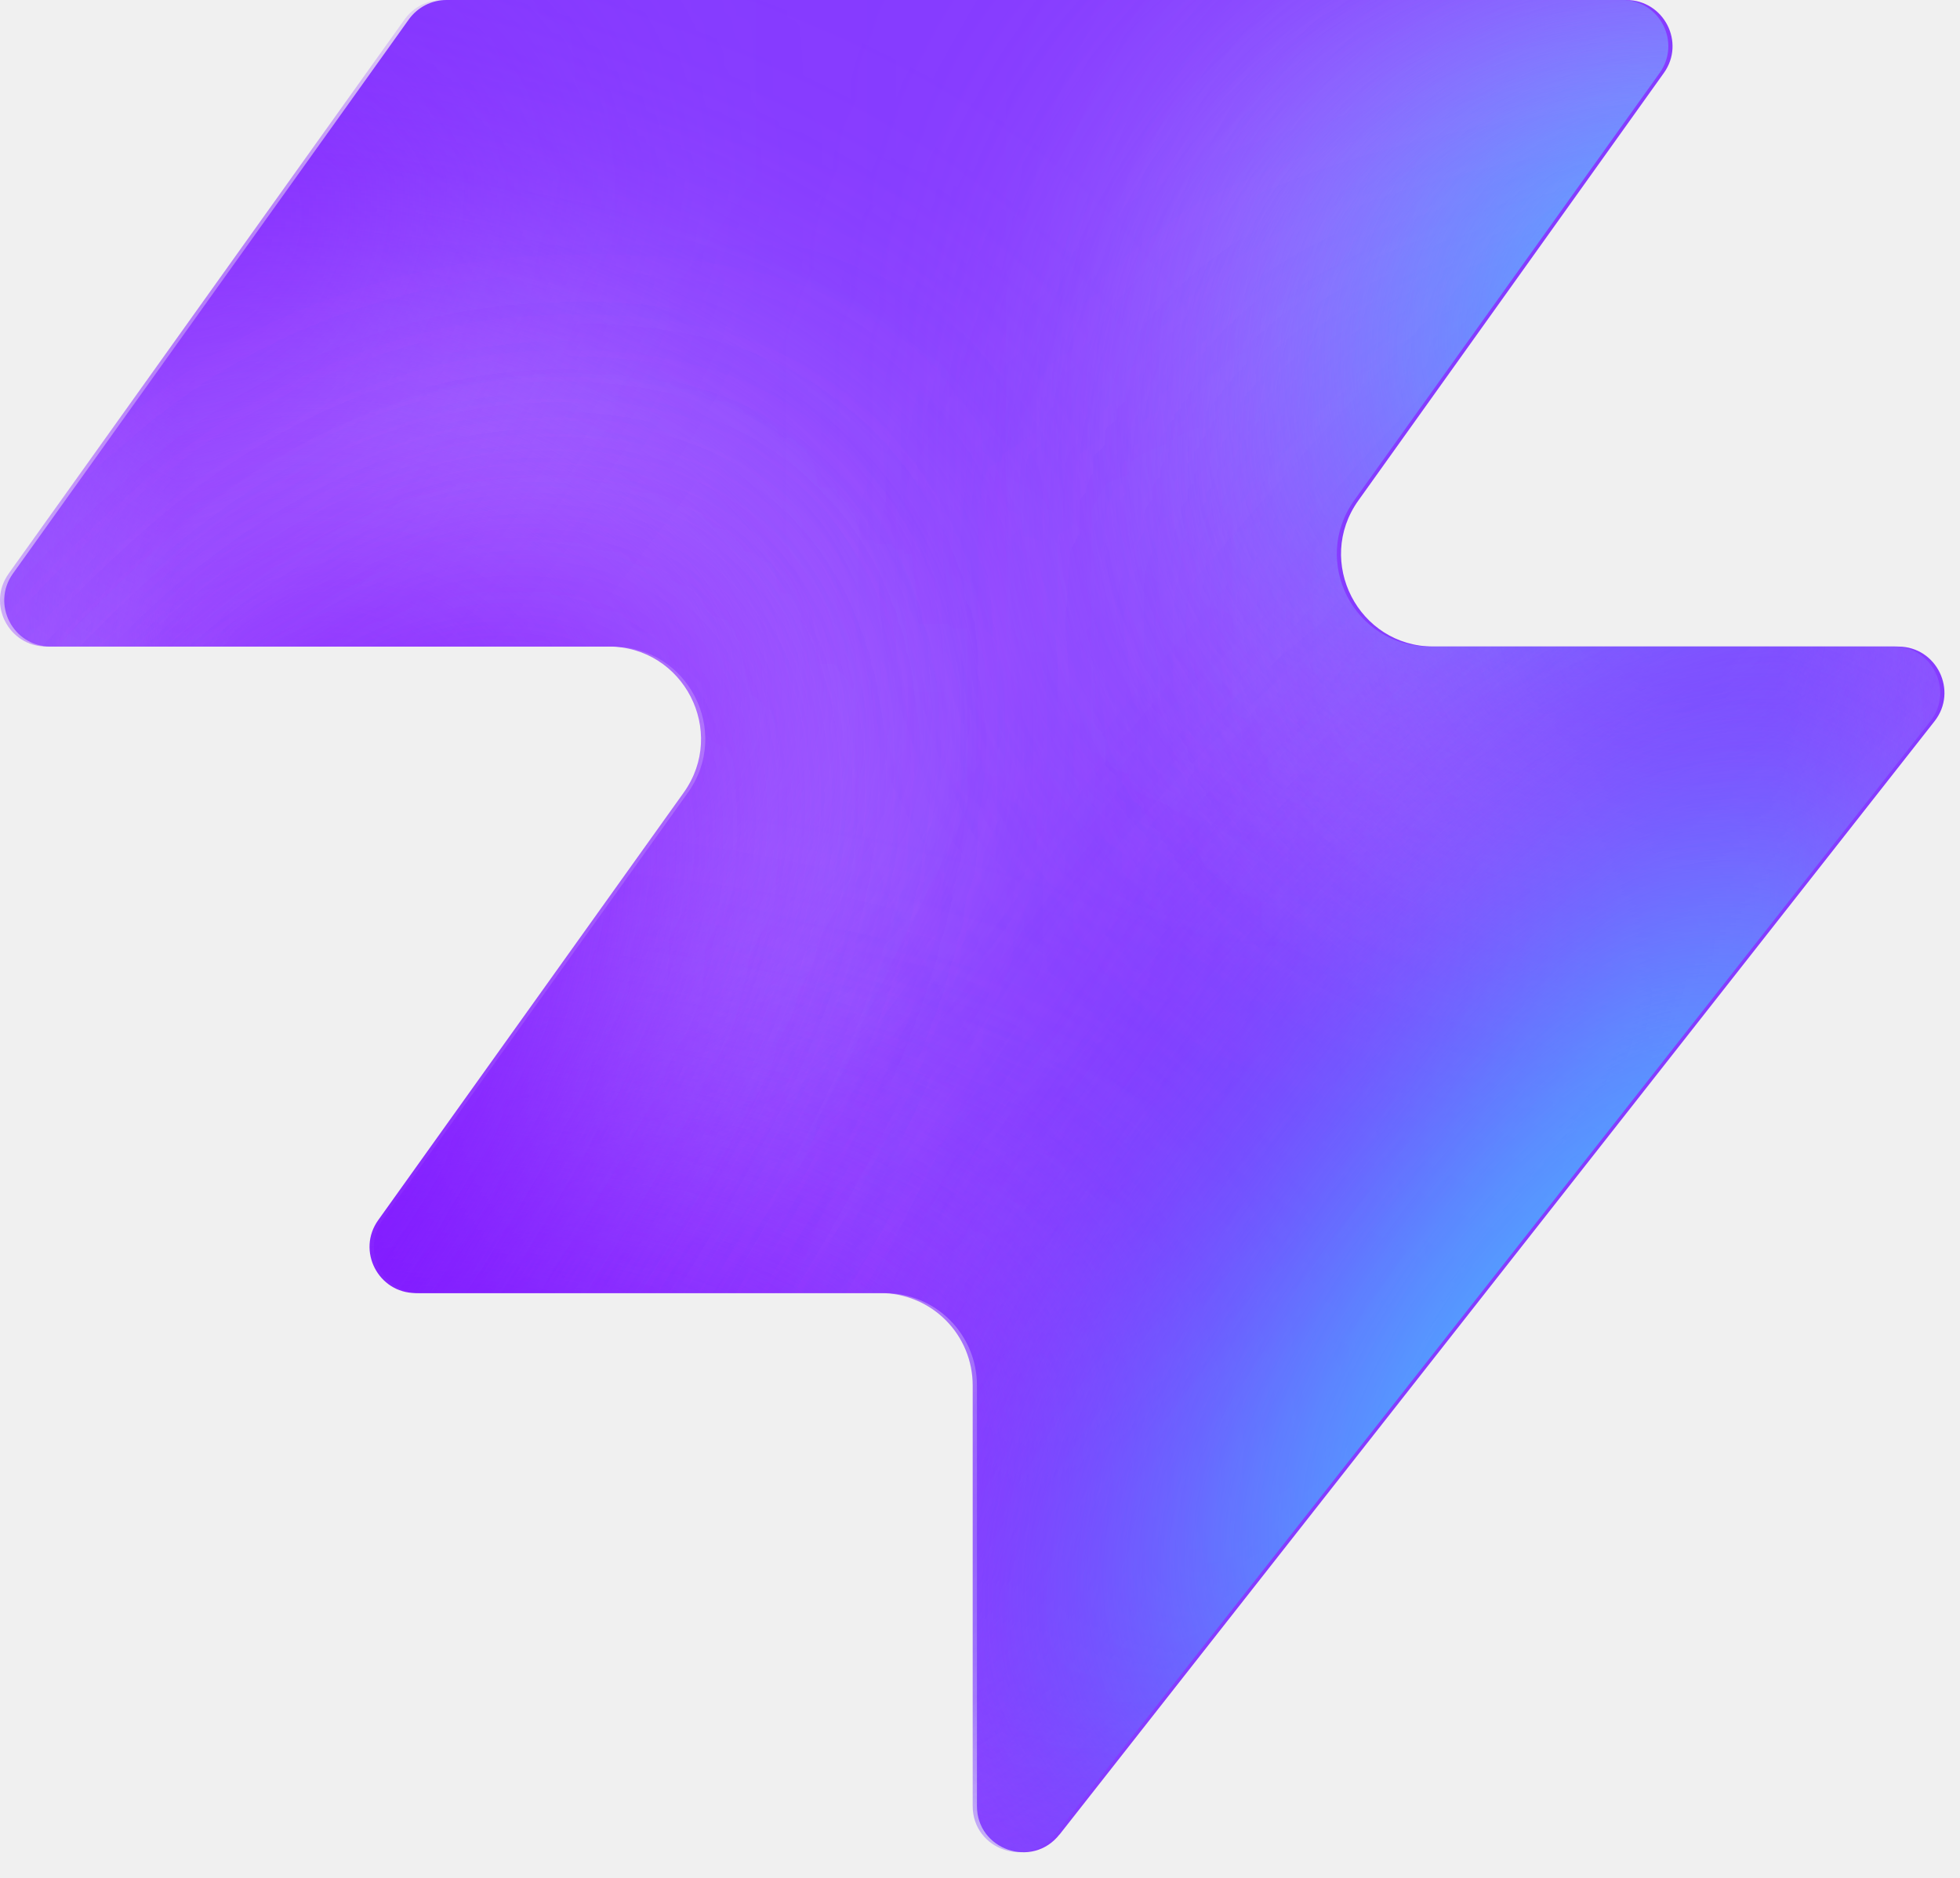
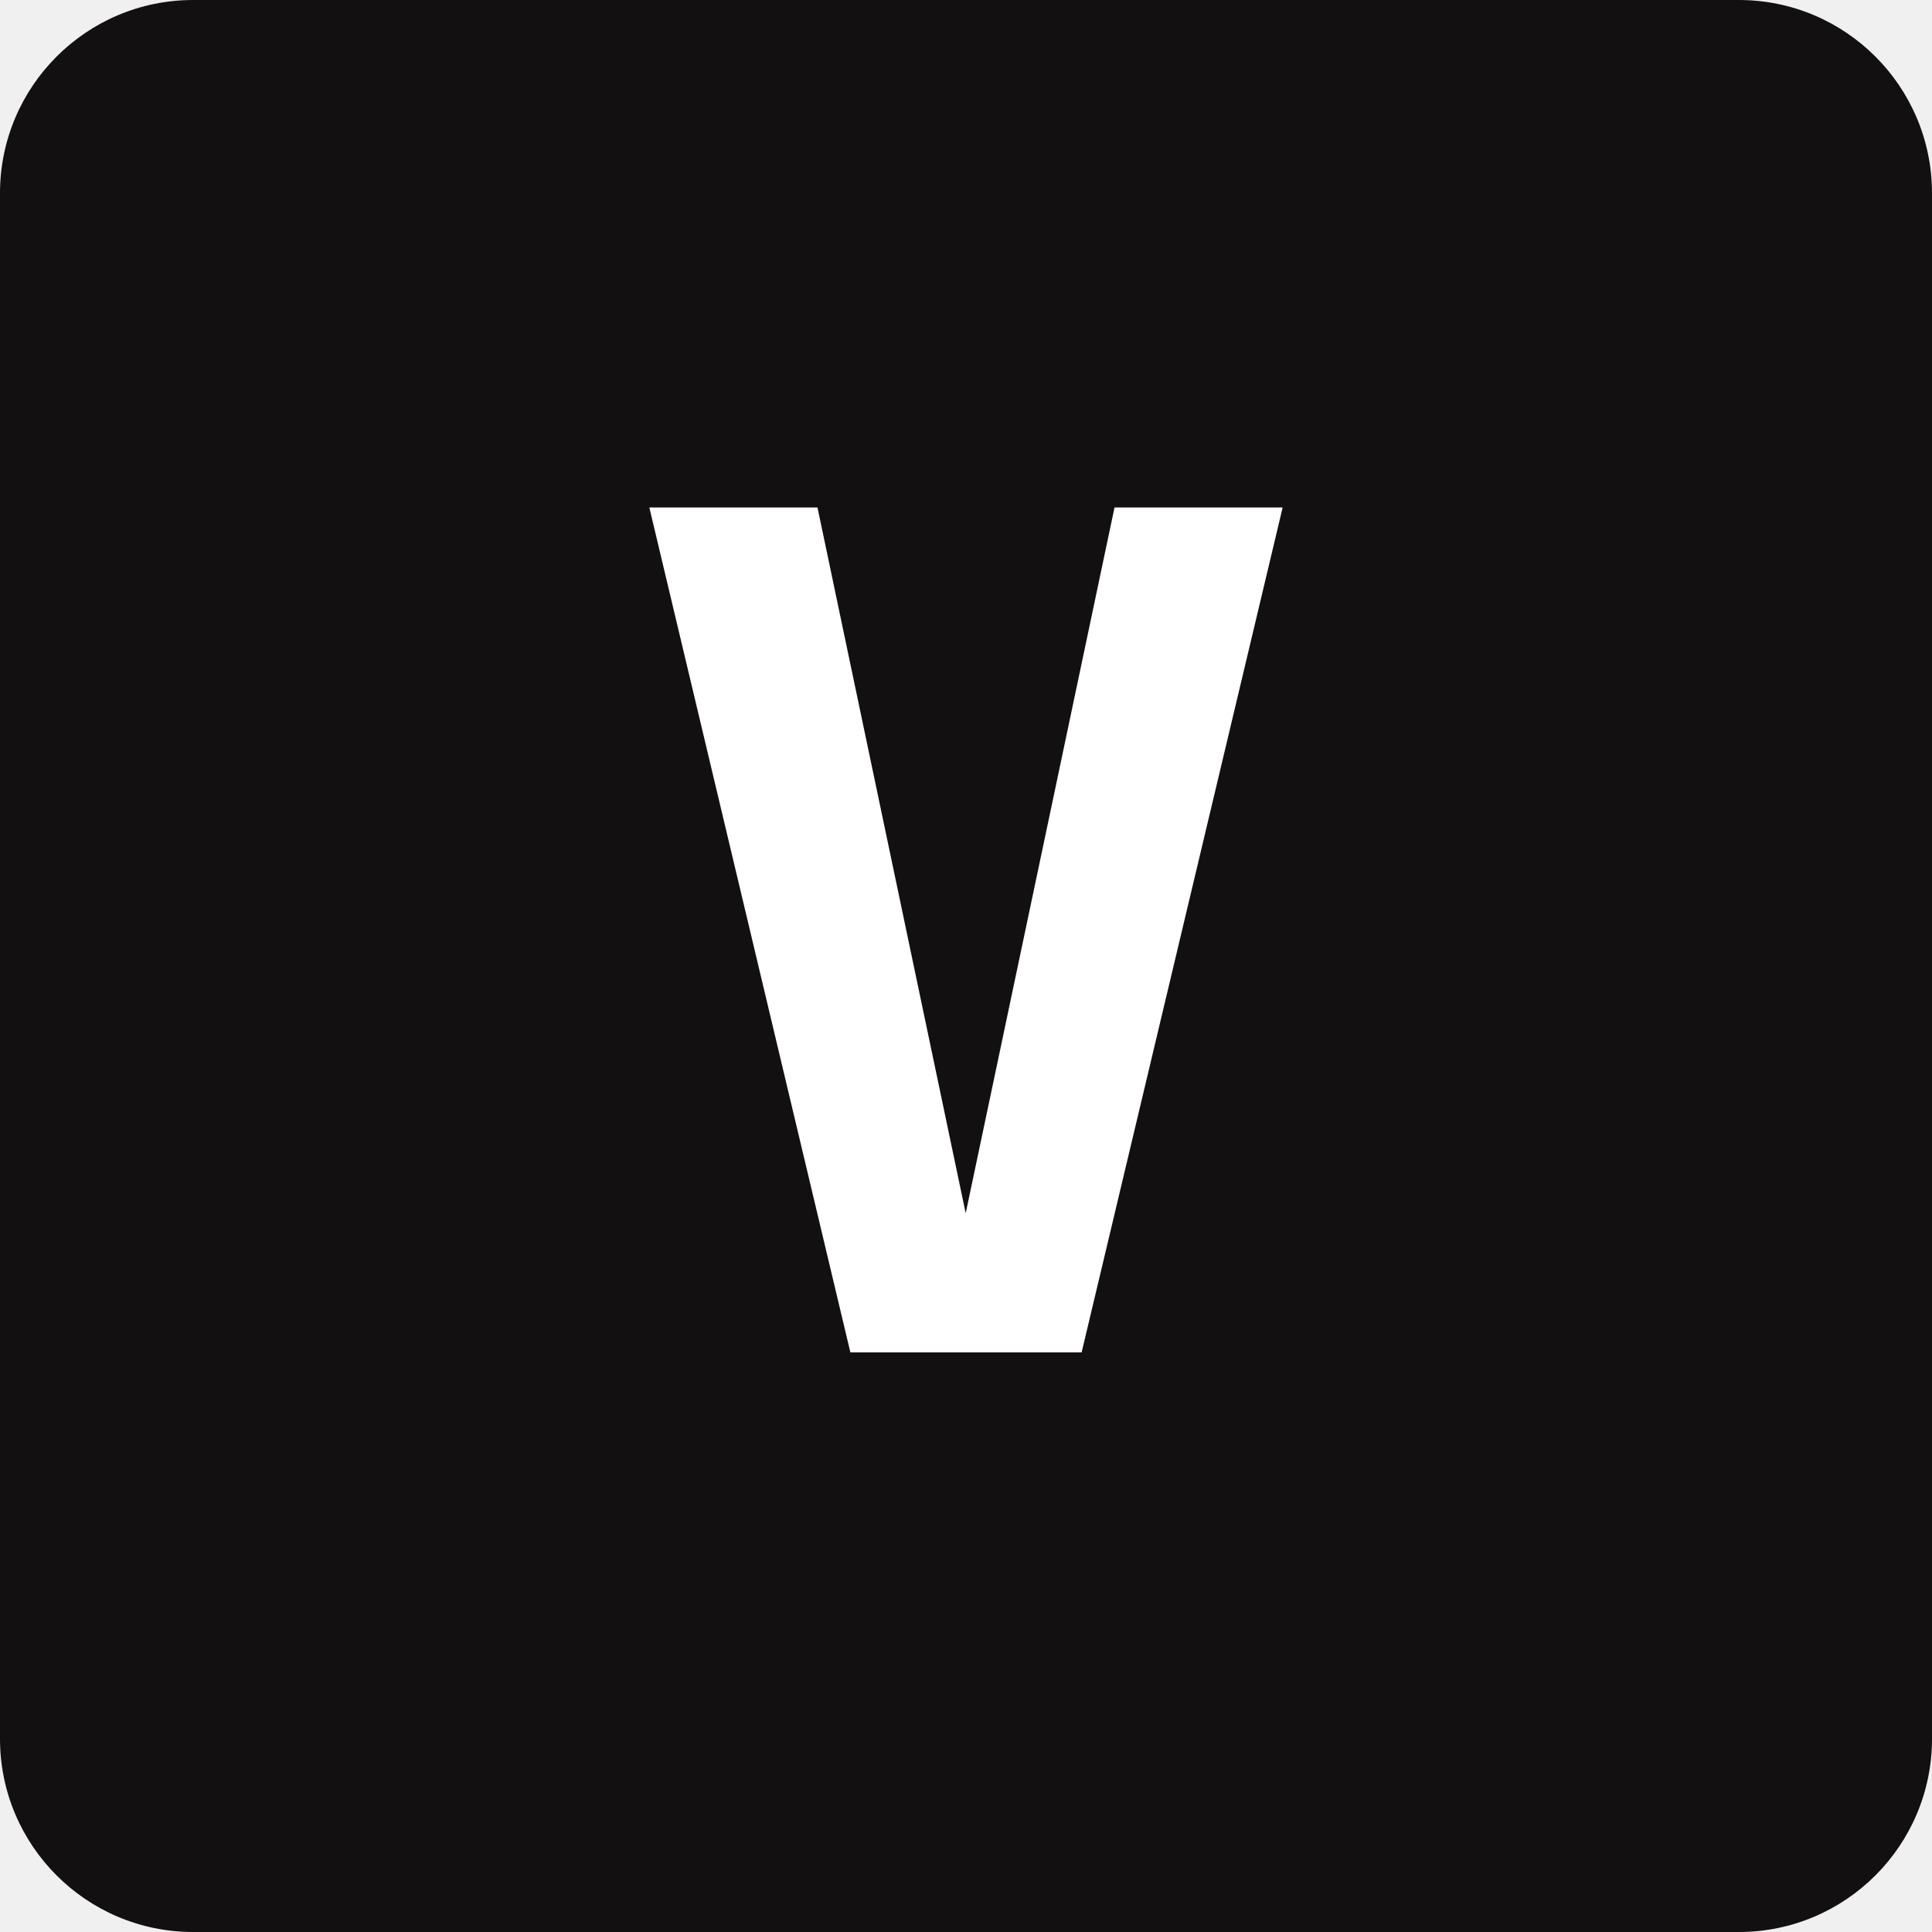
- <svg xmlns="http://www.w3.org/2000/svg" width="48" height="46" fill="none" viewBox="0 0 48 46">
-   <path fill="#863bff" d="M25.946 44.938c-.664.845-2.021.375-2.021-.698V33.937a2.26 2.26 0 0 0-2.262-2.262H10.287c-.92 0-1.456-1.04-.92-1.788l7.48-10.471c1.07-1.497 0-3.578-1.842-3.578H1.237c-.92 0-1.456-1.04-.92-1.788L10.013.474c.214-.297.556-.474.92-.474h28.894c.92 0 1.456 1.04.92 1.788l-7.48 10.471c-1.07 1.498 0 3.579 1.842 3.579h11.377c.943 0 1.473 1.088.89 1.83L25.947 44.94z" style="fill:#863bff;fill:color(display-p3 .525 .23 1);fill-opacity:1" />
-   <mask id="a" width="48" height="46" x="0" y="0" maskUnits="userSpaceOnUse" style="mask-type:alpha">
-     <path fill="#000" d="M25.842 44.938c-.664.844-2.021.375-2.021-.698V33.937a2.26 2.26 0 0 0-2.262-2.262H10.183c-.92 0-1.456-1.04-.92-1.788l7.48-10.471c1.07-1.498 0-3.579-1.842-3.579H1.133c-.92 0-1.456-1.04-.92-1.787L9.91.473c.214-.297.556-.474.92-.474h28.894c.92 0 1.456 1.04.92 1.788l-7.48 10.471c-1.07 1.498 0 3.578 1.842 3.578h11.377c.943 0 1.473 1.088.89 1.832L25.843 44.94z" style="fill:#000;fill-opacity:1" />
-   </mask>
-   <g mask="url(#a)">
-     <g filter="url(#b)">
-       <ellipse cx="5.508" cy="14.704" fill="#ede6ff" rx="5.508" ry="14.704" style="fill:#ede6ff;fill:color(display-p3 .927 .903 1);fill-opacity:1" transform="matrix(.00324 1 1 -.00324 -4.47 31.516)" />
-     </g>
-     <g filter="url(#c)">
-       <ellipse cx="10.399" cy="29.851" fill="#ede6ff" rx="10.399" ry="29.851" style="fill:#ede6ff;fill:color(display-p3 .927 .903 1);fill-opacity:1" transform="matrix(.00324 1 1 -.00324 -39.328 7.883)" />
-     </g>
-     <g filter="url(#d)">
-       <ellipse cx="5.508" cy="30.487" fill="#7e14ff" rx="5.508" ry="30.487" style="fill:#7e14ff;fill:color(display-p3 .492 .077 1);fill-opacity:1" transform="rotate(89.814 -25.913 -14.639)scale(1 -1)" />
-     </g>
-     <g filter="url(#e)">
-       <ellipse cx="5.508" cy="30.599" fill="#7e14ff" rx="5.508" ry="30.599" style="fill:#7e14ff;fill:color(display-p3 .492 .077 1);fill-opacity:1" transform="rotate(89.814 -32.644 -3.334)scale(1 -1)" />
-     </g>
-     <g filter="url(#f)">
-       <ellipse cx="5.508" cy="30.599" fill="#7e14ff" rx="5.508" ry="30.599" style="fill:#7e14ff;fill:color(display-p3 .492 .077 1);fill-opacity:1" transform="matrix(.00324 1 1 -.00324 -34.34 30.47)" />
-     </g>
-     <g filter="url(#g)">
-       <ellipse cx="14.072" cy="22.078" fill="#ede6ff" rx="14.072" ry="22.078" style="fill:#ede6ff;fill:color(display-p3 .927 .903 1);fill-opacity:1" transform="rotate(93.35 24.506 48.493)scale(-1 1)" />
-     </g>
-     <g filter="url(#h)">
-       <ellipse cx="3.47" cy="21.501" fill="#7e14ff" rx="3.47" ry="21.501" style="fill:#7e14ff;fill:color(display-p3 .492 .077 1);fill-opacity:1" transform="rotate(89.009 28.708 47.59)scale(-1 1)" />
-     </g>
-     <g filter="url(#i)">
-       <ellipse cx="3.47" cy="21.501" fill="#7e14ff" rx="3.47" ry="21.501" style="fill:#7e14ff;fill:color(display-p3 .492 .077 1);fill-opacity:1" transform="rotate(89.009 28.708 47.59)scale(-1 1)" />
-     </g>
-     <g filter="url(#j)">
-       <ellipse cx=".387" cy="8.972" fill="#7e14ff" rx="4.407" ry="29.108" style="fill:#7e14ff;fill:color(display-p3 .492 .077 1);fill-opacity:1" transform="rotate(39.51 .387 8.972)" />
-     </g>
-     <g filter="url(#k)">
-       <ellipse cx="47.523" cy="-6.092" fill="#7e14ff" rx="4.407" ry="29.108" style="fill:#7e14ff;fill:color(display-p3 .492 .077 1);fill-opacity:1" transform="rotate(37.892 47.523 -6.092)" />
-     </g>
-     <g filter="url(#l)">
-       <ellipse cx="41.412" cy="6.333" fill="#47bfff" rx="5.971" ry="9.665" style="fill:#47bfff;fill:color(display-p3 .28 .748 1);fill-opacity:1" transform="rotate(37.892 41.412 6.333)" />
-     </g>
-     <g filter="url(#m)">
-       <ellipse cx="-1.879" cy="38.332" fill="#7e14ff" rx="4.407" ry="29.108" style="fill:#7e14ff;fill:color(display-p3 .492 .077 1);fill-opacity:1" transform="rotate(37.892 -1.88 38.332)" />
-     </g>
-     <g filter="url(#n)">
-       <ellipse cx="-1.879" cy="38.332" fill="#7e14ff" rx="4.407" ry="29.108" style="fill:#7e14ff;fill:color(display-p3 .492 .077 1);fill-opacity:1" transform="rotate(37.892 -1.88 38.332)" />
-     </g>
-     <g filter="url(#o)">
-       <ellipse cx="35.651" cy="29.907" fill="#7e14ff" rx="4.407" ry="29.108" style="fill:#7e14ff;fill:color(display-p3 .492 .077 1);fill-opacity:1" transform="rotate(37.892 35.651 29.907)" />
-     </g>
-     <g filter="url(#p)">
-       <ellipse cx="38.418" cy="32.4" fill="#47bfff" rx="5.971" ry="15.297" style="fill:#47bfff;fill:color(display-p3 .28 .748 1);fill-opacity:1" transform="rotate(37.892 38.418 32.4)" />
-     </g>
-   </g>
-   <defs>
-     <filter id="b" width="60.045" height="41.654" x="-19.77" y="16.149" color-interpolation-filters="sRGB" filterUnits="userSpaceOnUse">
-       <feFlood flood-opacity="0" result="BackgroundImageFix" />
-       <feBlend in="SourceGraphic" in2="BackgroundImageFix" result="shape" />
-       <feGaussianBlur result="effect1_foregroundBlur_2002_17158" stdDeviation="7.659" />
-     </filter>
-     <filter id="c" width="90.34" height="51.437" x="-54.613" y="-7.533" color-interpolation-filters="sRGB" filterUnits="userSpaceOnUse">
-       <feFlood flood-opacity="0" result="BackgroundImageFix" />
-       <feBlend in="SourceGraphic" in2="BackgroundImageFix" result="shape" />
-       <feGaussianBlur result="effect1_foregroundBlur_2002_17158" stdDeviation="7.659" />
-     </filter>
-     <filter id="d" width="79.355" height="29.4" x="-49.64" y="2.03" color-interpolation-filters="sRGB" filterUnits="userSpaceOnUse">
-       <feFlood flood-opacity="0" result="BackgroundImageFix" />
-       <feBlend in="SourceGraphic" in2="BackgroundImageFix" result="shape" />
-       <feGaussianBlur result="effect1_foregroundBlur_2002_17158" stdDeviation="4.596" />
-     </filter>
-     <filter id="e" width="79.579" height="29.4" x="-45.045" y="20.029" color-interpolation-filters="sRGB" filterUnits="userSpaceOnUse">
-       <feFlood flood-opacity="0" result="BackgroundImageFix" />
-       <feBlend in="SourceGraphic" in2="BackgroundImageFix" result="shape" />
-       <feGaussianBlur result="effect1_foregroundBlur_2002_17158" stdDeviation="4.596" />
-     </filter>
-     <filter id="f" width="79.579" height="29.4" x="-43.513" y="21.178" color-interpolation-filters="sRGB" filterUnits="userSpaceOnUse">
-       <feFlood flood-opacity="0" result="BackgroundImageFix" />
-       <feBlend in="SourceGraphic" in2="BackgroundImageFix" result="shape" />
-       <feGaussianBlur result="effect1_foregroundBlur_2002_17158" stdDeviation="4.596" />
-     </filter>
-     <filter id="g" width="74.749" height="58.852" x="15.756" y="-17.901" color-interpolation-filters="sRGB" filterUnits="userSpaceOnUse">
-       <feFlood flood-opacity="0" result="BackgroundImageFix" />
-       <feBlend in="SourceGraphic" in2="BackgroundImageFix" result="shape" />
-       <feGaussianBlur result="effect1_foregroundBlur_2002_17158" stdDeviation="7.659" />
-     </filter>
-     <filter id="h" width="61.377" height="25.362" x="23.548" y="2.284" color-interpolation-filters="sRGB" filterUnits="userSpaceOnUse">
-       <feFlood flood-opacity="0" result="BackgroundImageFix" />
-       <feBlend in="SourceGraphic" in2="BackgroundImageFix" result="shape" />
-       <feGaussianBlur result="effect1_foregroundBlur_2002_17158" stdDeviation="4.596" />
-     </filter>
-     <filter id="i" width="61.377" height="25.362" x="23.548" y="2.284" color-interpolation-filters="sRGB" filterUnits="userSpaceOnUse">
-       <feFlood flood-opacity="0" result="BackgroundImageFix" />
-       <feBlend in="SourceGraphic" in2="BackgroundImageFix" result="shape" />
-       <feGaussianBlur result="effect1_foregroundBlur_2002_17158" stdDeviation="4.596" />
-     </filter>
-     <filter id="j" width="56.045" height="63.649" x="-27.636" y="-22.853" color-interpolation-filters="sRGB" filterUnits="userSpaceOnUse">
-       <feFlood flood-opacity="0" result="BackgroundImageFix" />
-       <feBlend in="SourceGraphic" in2="BackgroundImageFix" result="shape" />
-       <feGaussianBlur result="effect1_foregroundBlur_2002_17158" stdDeviation="4.596" />
-     </filter>
-     <filter id="k" width="54.814" height="64.646" x="20.116" y="-38.415" color-interpolation-filters="sRGB" filterUnits="userSpaceOnUse">
-       <feFlood flood-opacity="0" result="BackgroundImageFix" />
-       <feBlend in="SourceGraphic" in2="BackgroundImageFix" result="shape" />
-       <feGaussianBlur result="effect1_foregroundBlur_2002_17158" stdDeviation="4.596" />
-     </filter>
-     <filter id="l" width="33.541" height="35.313" x="24.641" y="-11.323" color-interpolation-filters="sRGB" filterUnits="userSpaceOnUse">
-       <feFlood flood-opacity="0" result="BackgroundImageFix" />
-       <feBlend in="SourceGraphic" in2="BackgroundImageFix" result="shape" />
-       <feGaussianBlur result="effect1_foregroundBlur_2002_17158" stdDeviation="4.596" />
-     </filter>
-     <filter id="m" width="54.814" height="64.646" x="-29.286" y="6.009" color-interpolation-filters="sRGB" filterUnits="userSpaceOnUse">
-       <feFlood flood-opacity="0" result="BackgroundImageFix" />
-       <feBlend in="SourceGraphic" in2="BackgroundImageFix" result="shape" />
-       <feGaussianBlur result="effect1_foregroundBlur_2002_17158" stdDeviation="4.596" />
-     </filter>
-     <filter id="n" width="54.814" height="64.646" x="-29.286" y="6.009" color-interpolation-filters="sRGB" filterUnits="userSpaceOnUse">
-       <feFlood flood-opacity="0" result="BackgroundImageFix" />
-       <feBlend in="SourceGraphic" in2="BackgroundImageFix" result="shape" />
-       <feGaussianBlur result="effect1_foregroundBlur_2002_17158" stdDeviation="4.596" />
-     </filter>
-     <filter id="o" width="54.814" height="64.646" x="8.244" y="-2.416" color-interpolation-filters="sRGB" filterUnits="userSpaceOnUse">
-       <feFlood flood-opacity="0" result="BackgroundImageFix" />
-       <feBlend in="SourceGraphic" in2="BackgroundImageFix" result="shape" />
-       <feGaussianBlur result="effect1_foregroundBlur_2002_17158" stdDeviation="4.596" />
-     </filter>
-     <filter id="p" width="39.409" height="43.623" x="18.713" y="10.588" color-interpolation-filters="sRGB" filterUnits="userSpaceOnUse">
-       <feFlood flood-opacity="0" result="BackgroundImageFix" />
-       <feBlend in="SourceGraphic" in2="BackgroundImageFix" result="shape" />
-       <feGaussianBlur result="effect1_foregroundBlur_2002_17158" stdDeviation="4.596" />
-     </filter>
-   </defs>
+ <svg xmlns="http://www.w3.org/2000/svg" viewBox="0 0 100 100">
+   <rect width="100" height="100" fill="#121010" rx="10" />
+   <text x="50" y="70" font-family="monospace" font-weight="bold" font-size="60" fill="#ffffff" text-anchor="middle">V</text>
</svg>
